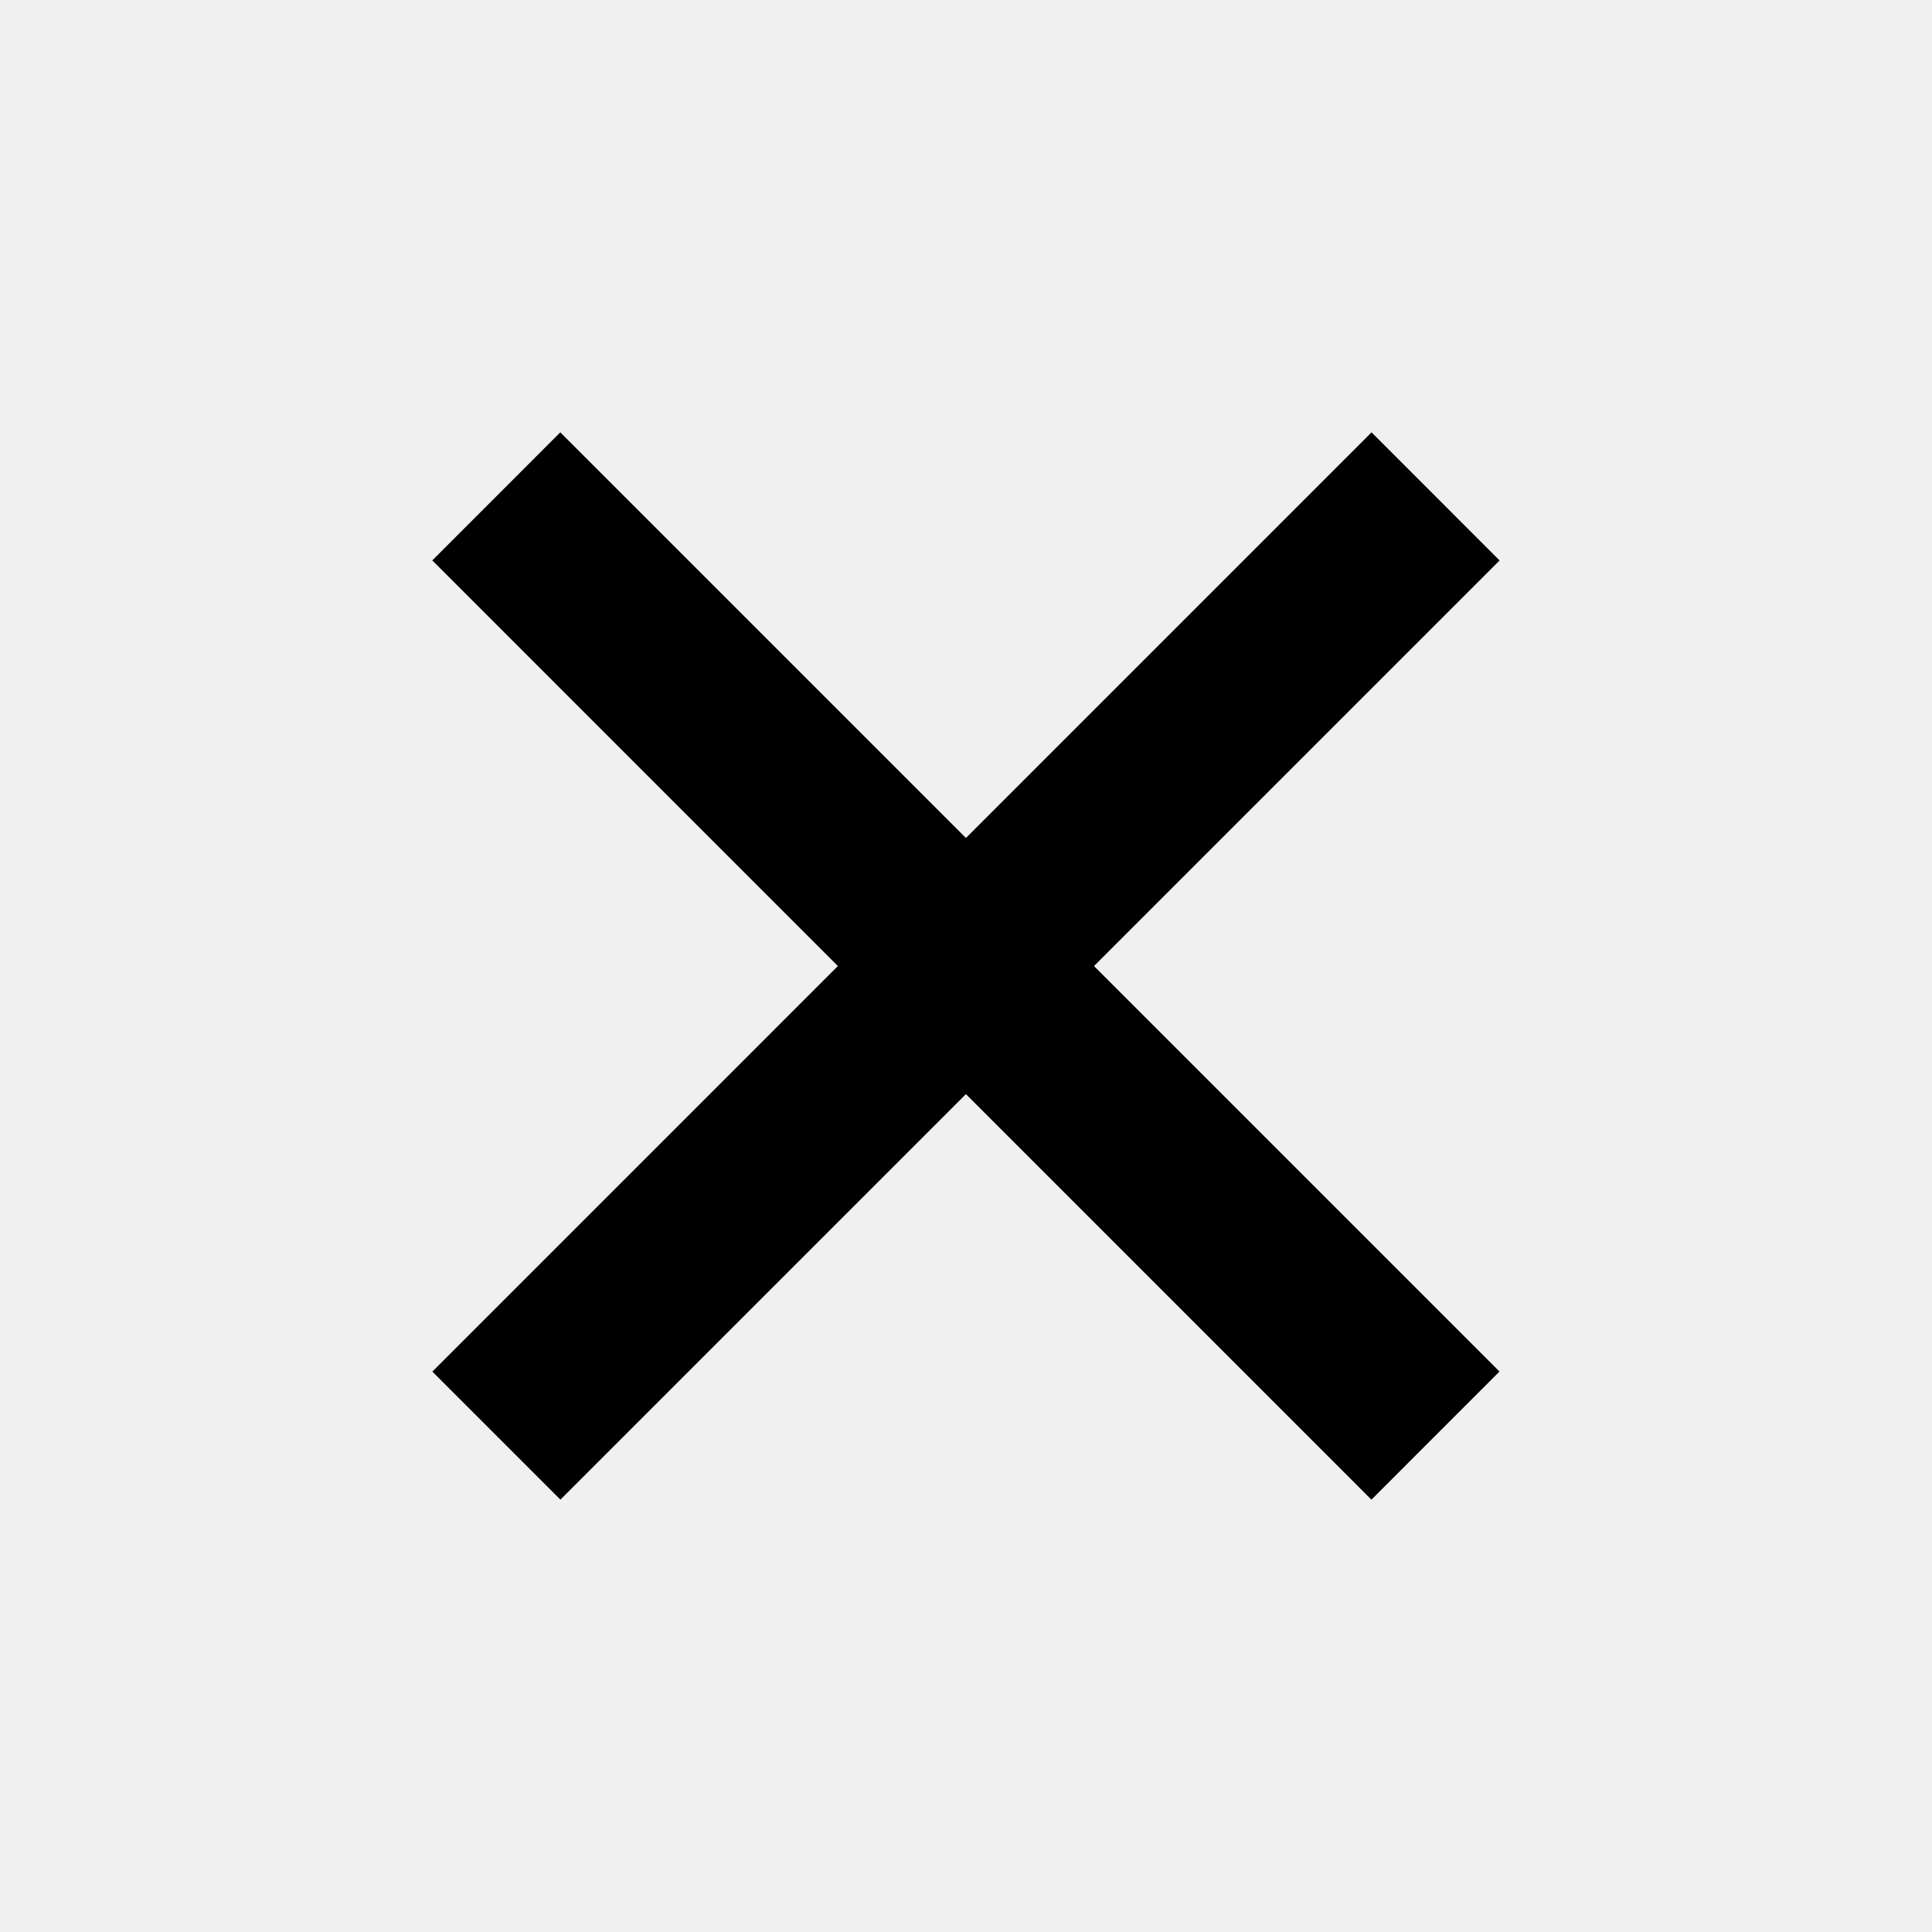
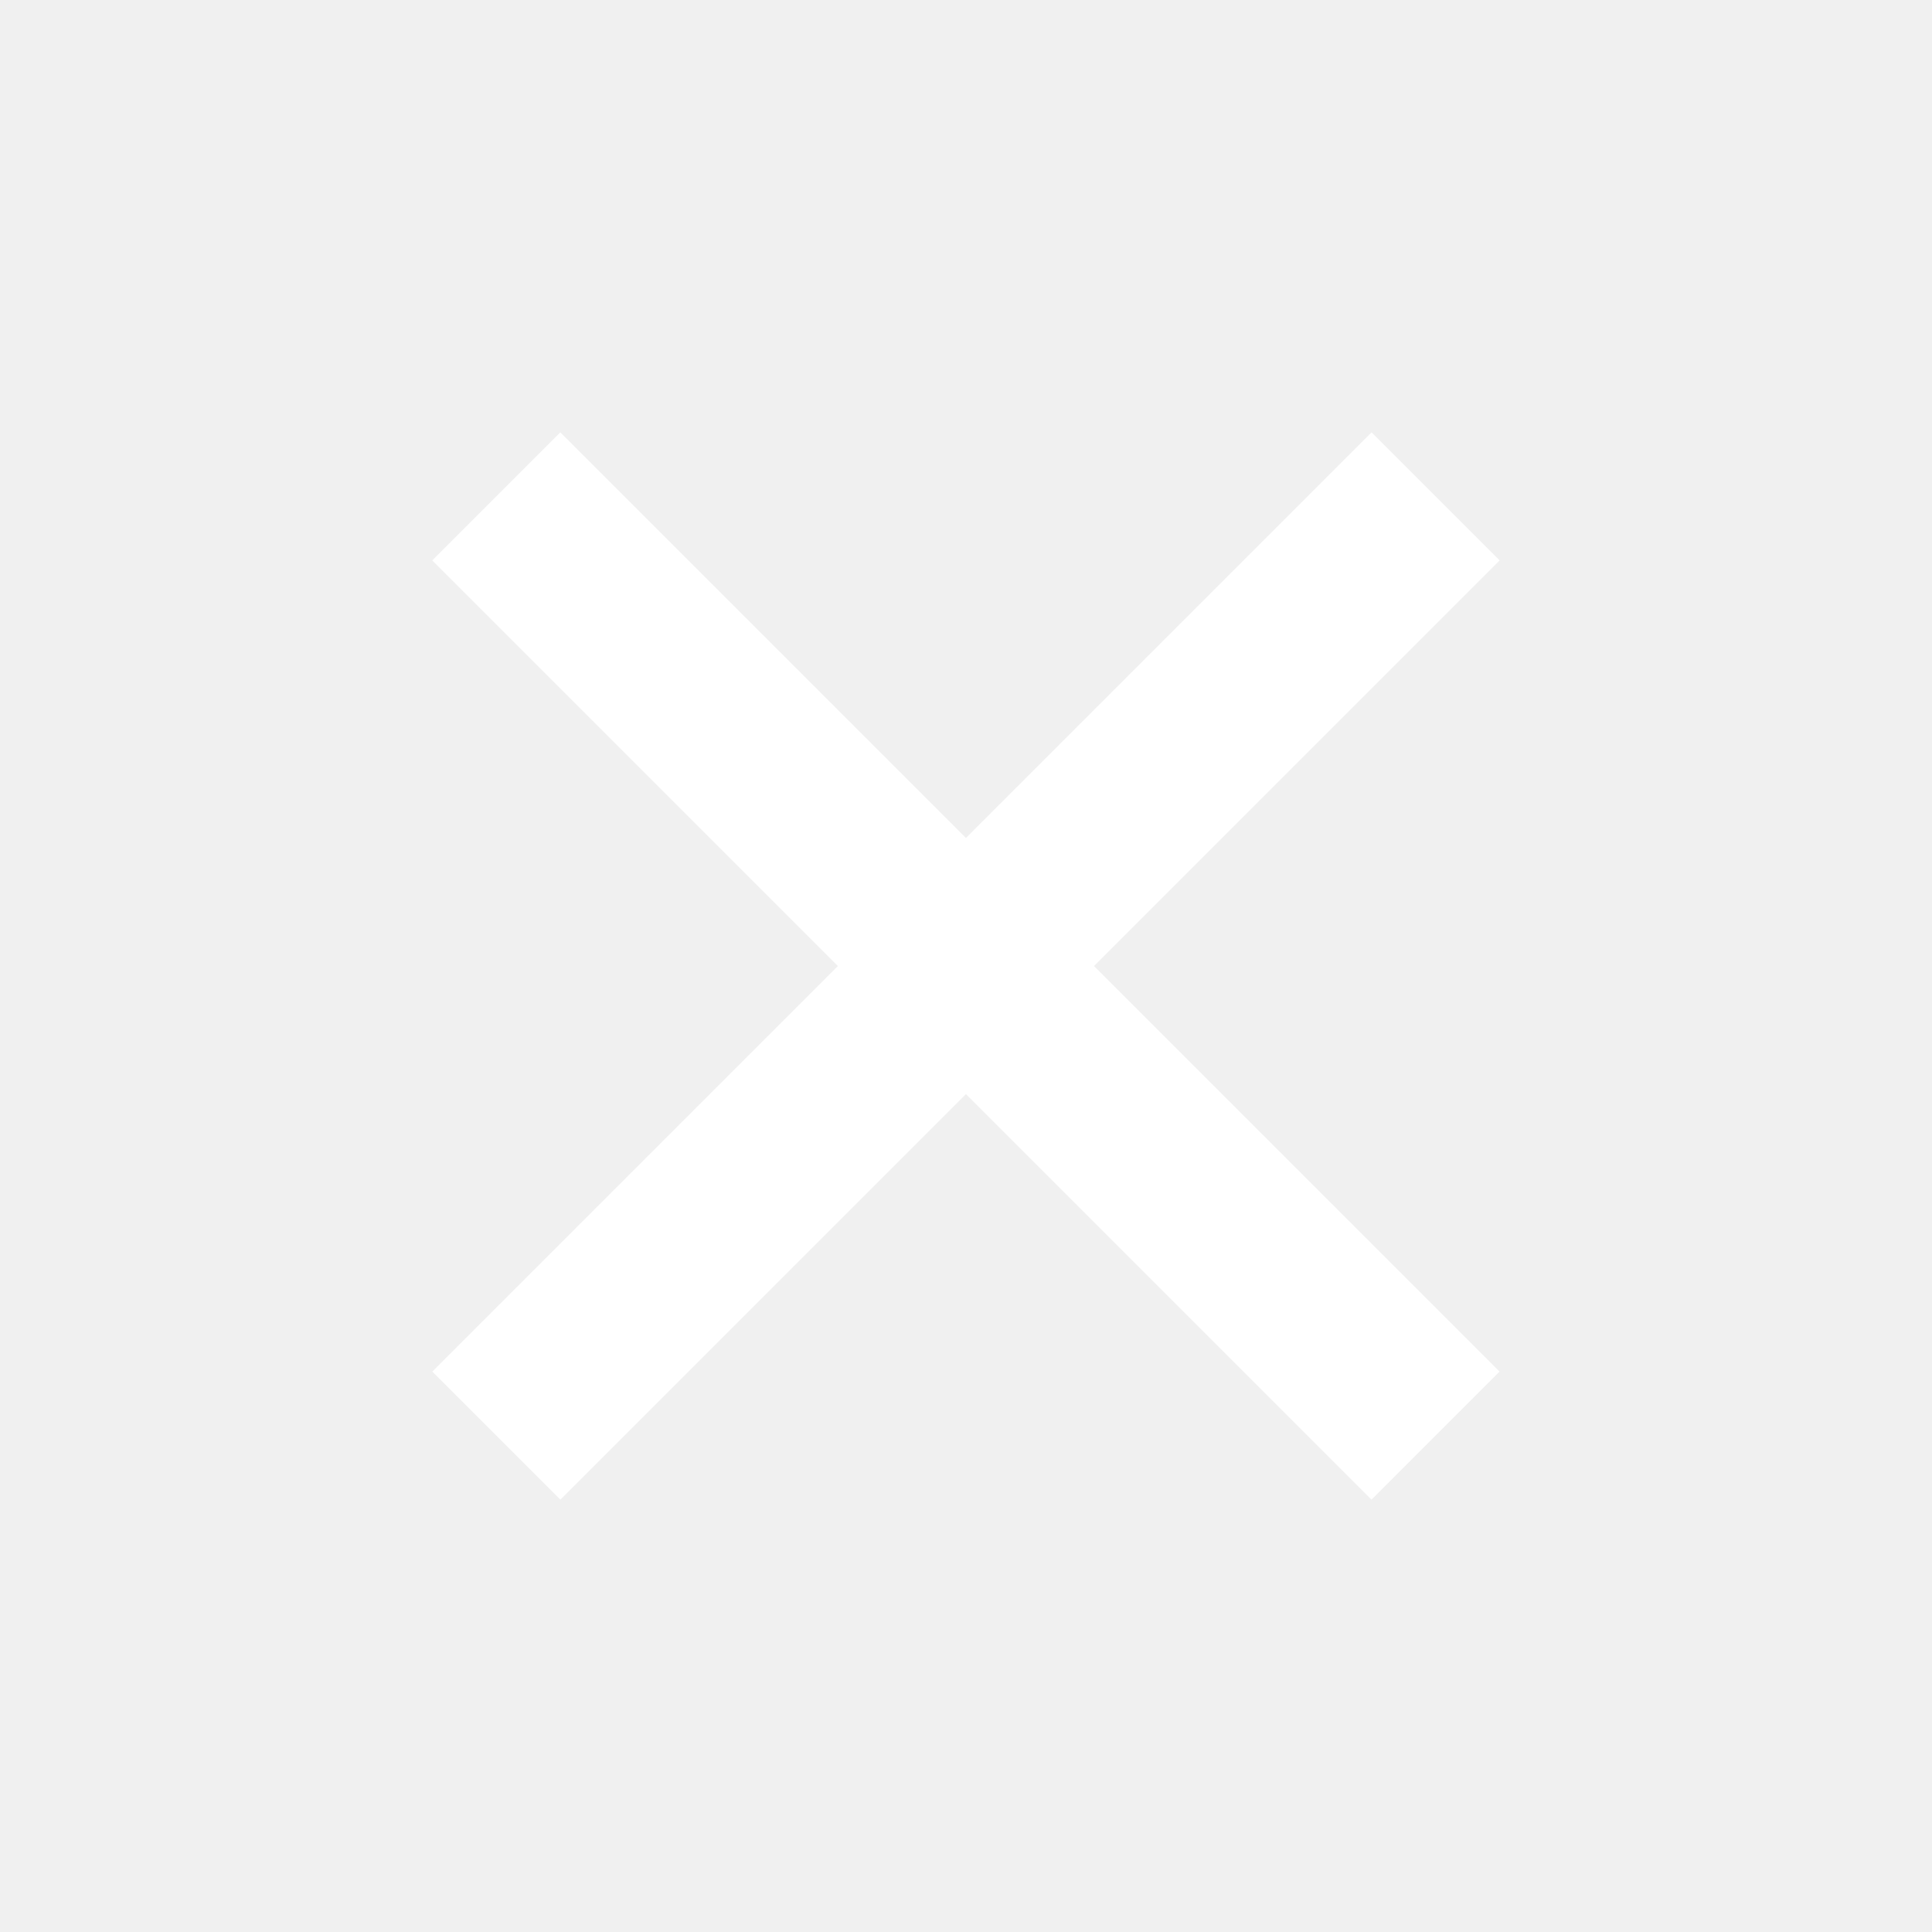
- <svg xmlns="http://www.w3.org/2000/svg" width="32" height="32" fill="none">
-   <path fill="#000" d="M7.16 9.282L9.28 7.161l15.556 15.556-2.121 2.122z" />
-   <path fill="#000" d="M22.717 7.161l2.121 2.122L9.282 24.839l-2.121-2.121z" />
+ <svg xmlns="http://www.w3.org/2000/svg" width="32" height="32" viewBox="0 0 32 32" fill="none">
+   <rect x="7.16" y="9.282" width="3" height="22" transform="rotate(-45 7.16016 9.28249)" fill="white" />
+   <rect x="22.717" y="7.161" width="3" height="22" transform="rotate(45 22.7168 7.16117)" fill="white" />
</svg>
